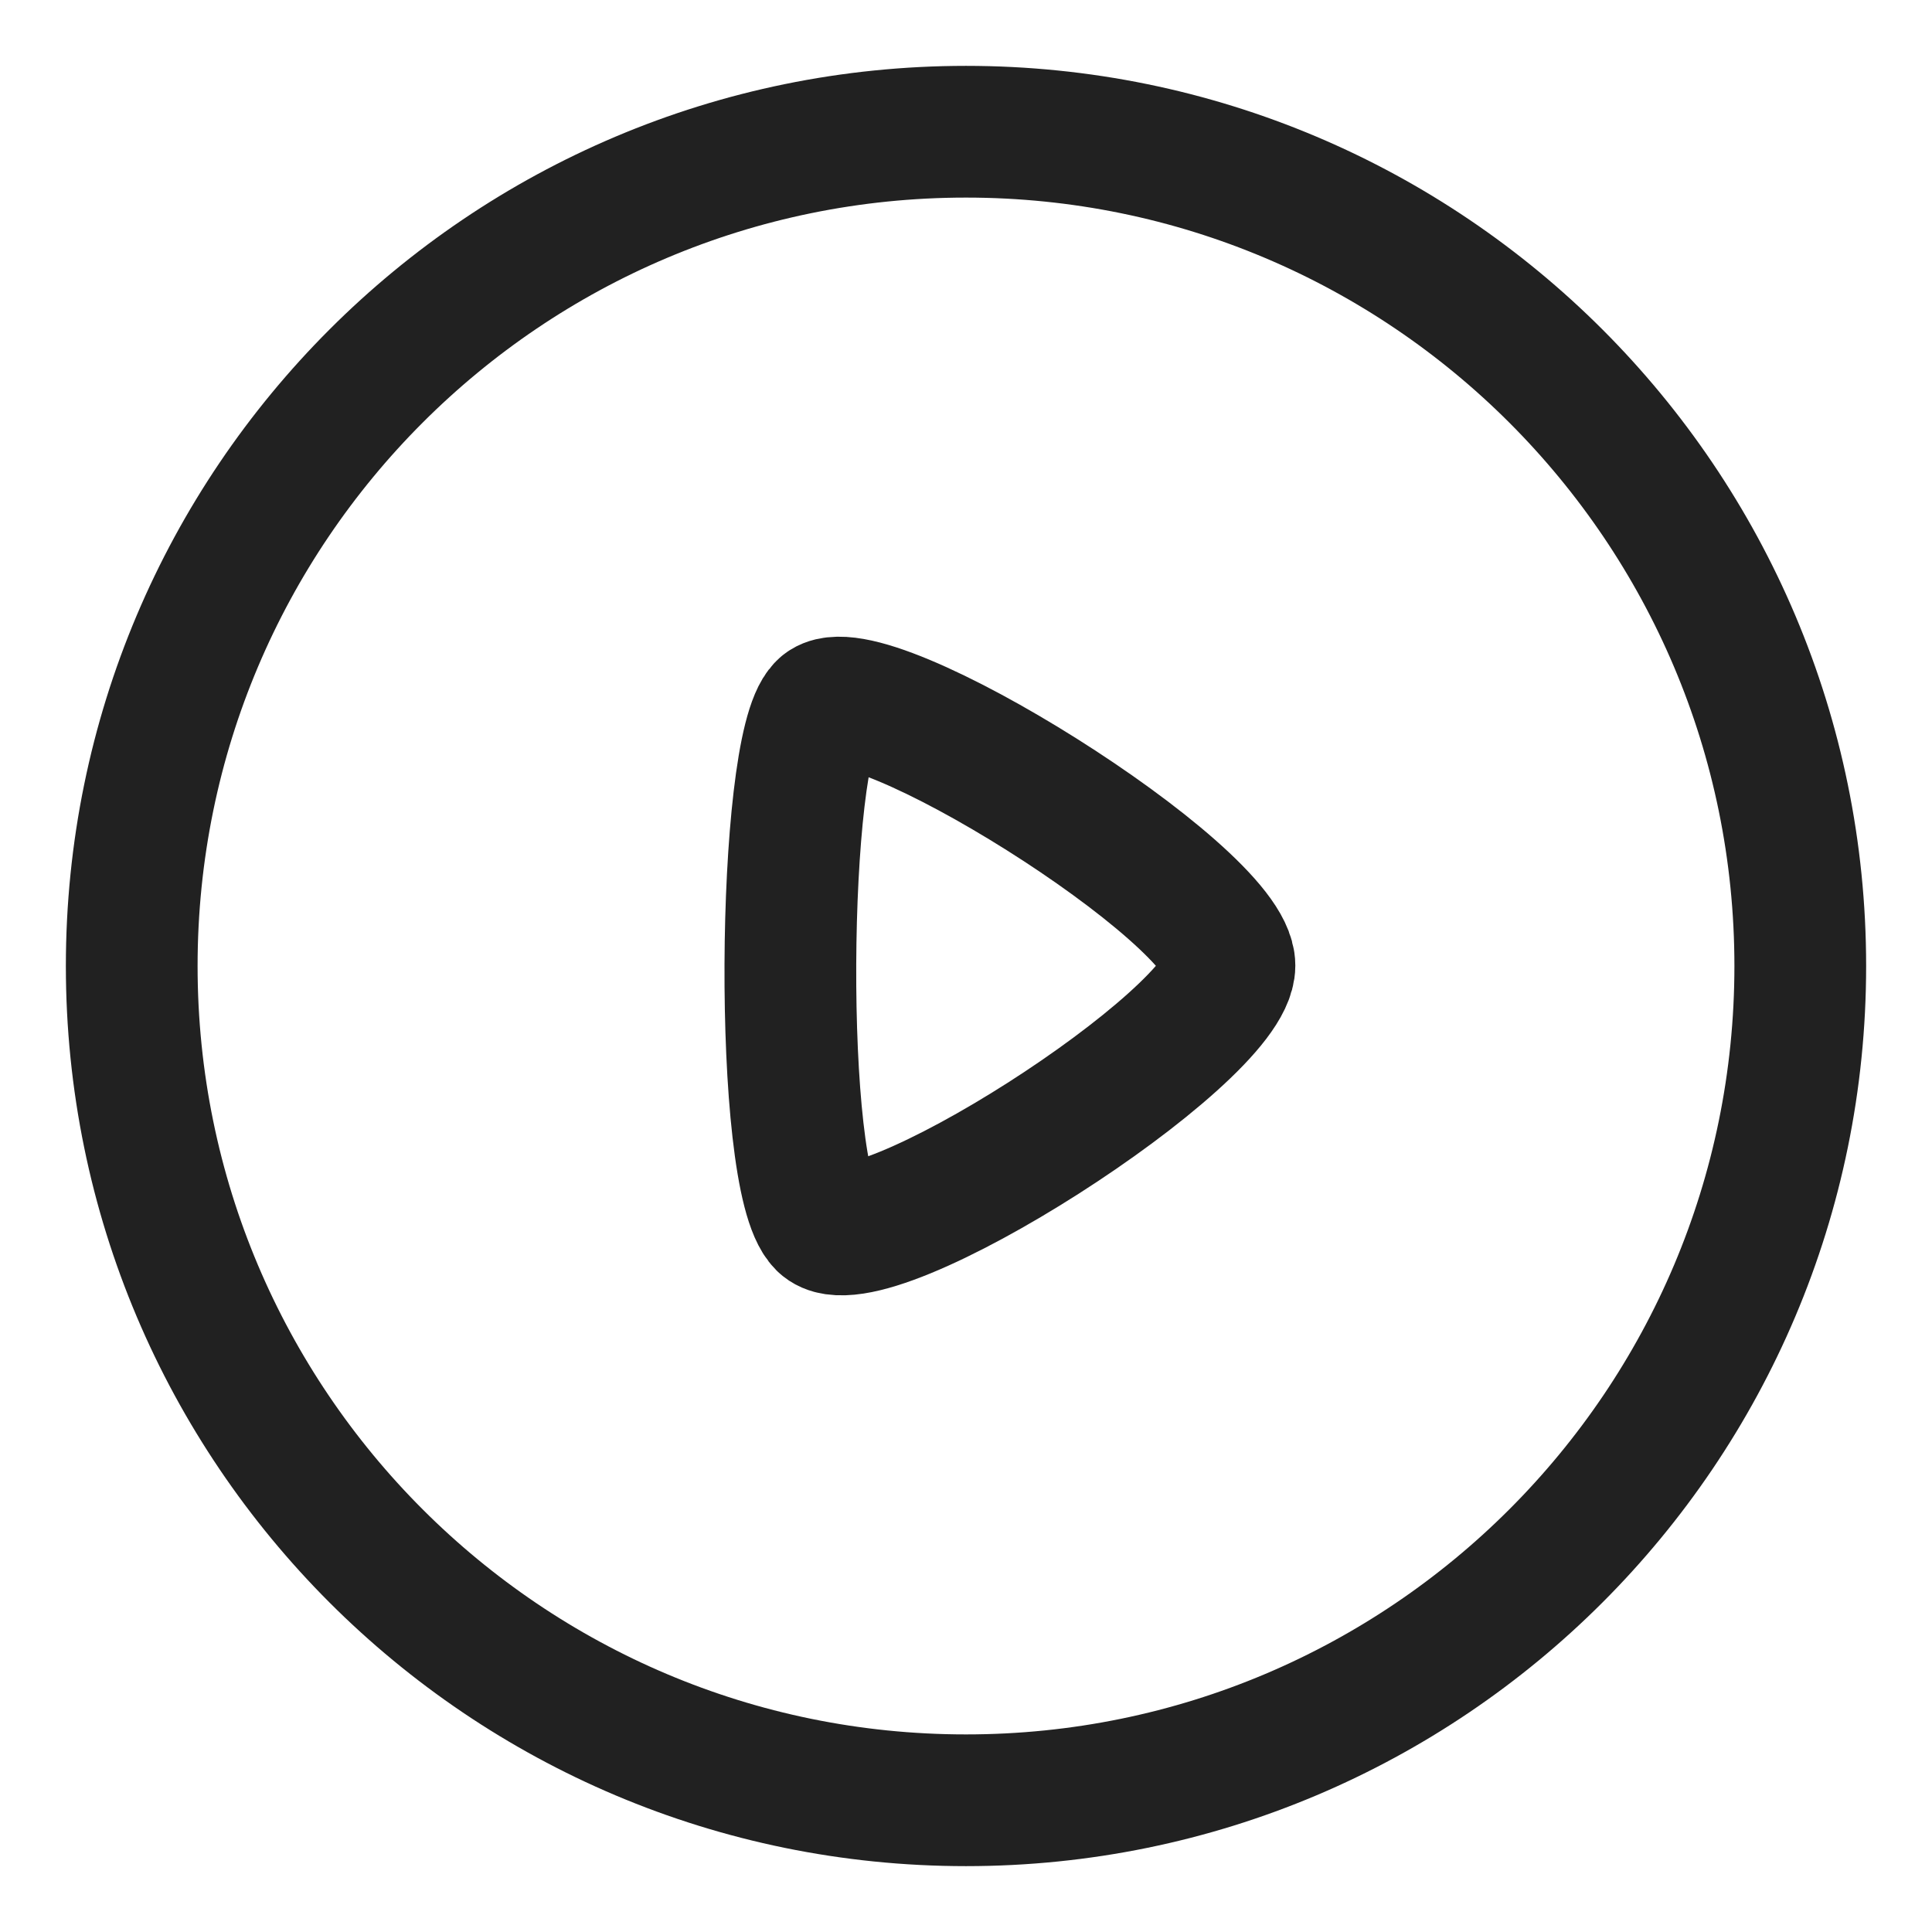
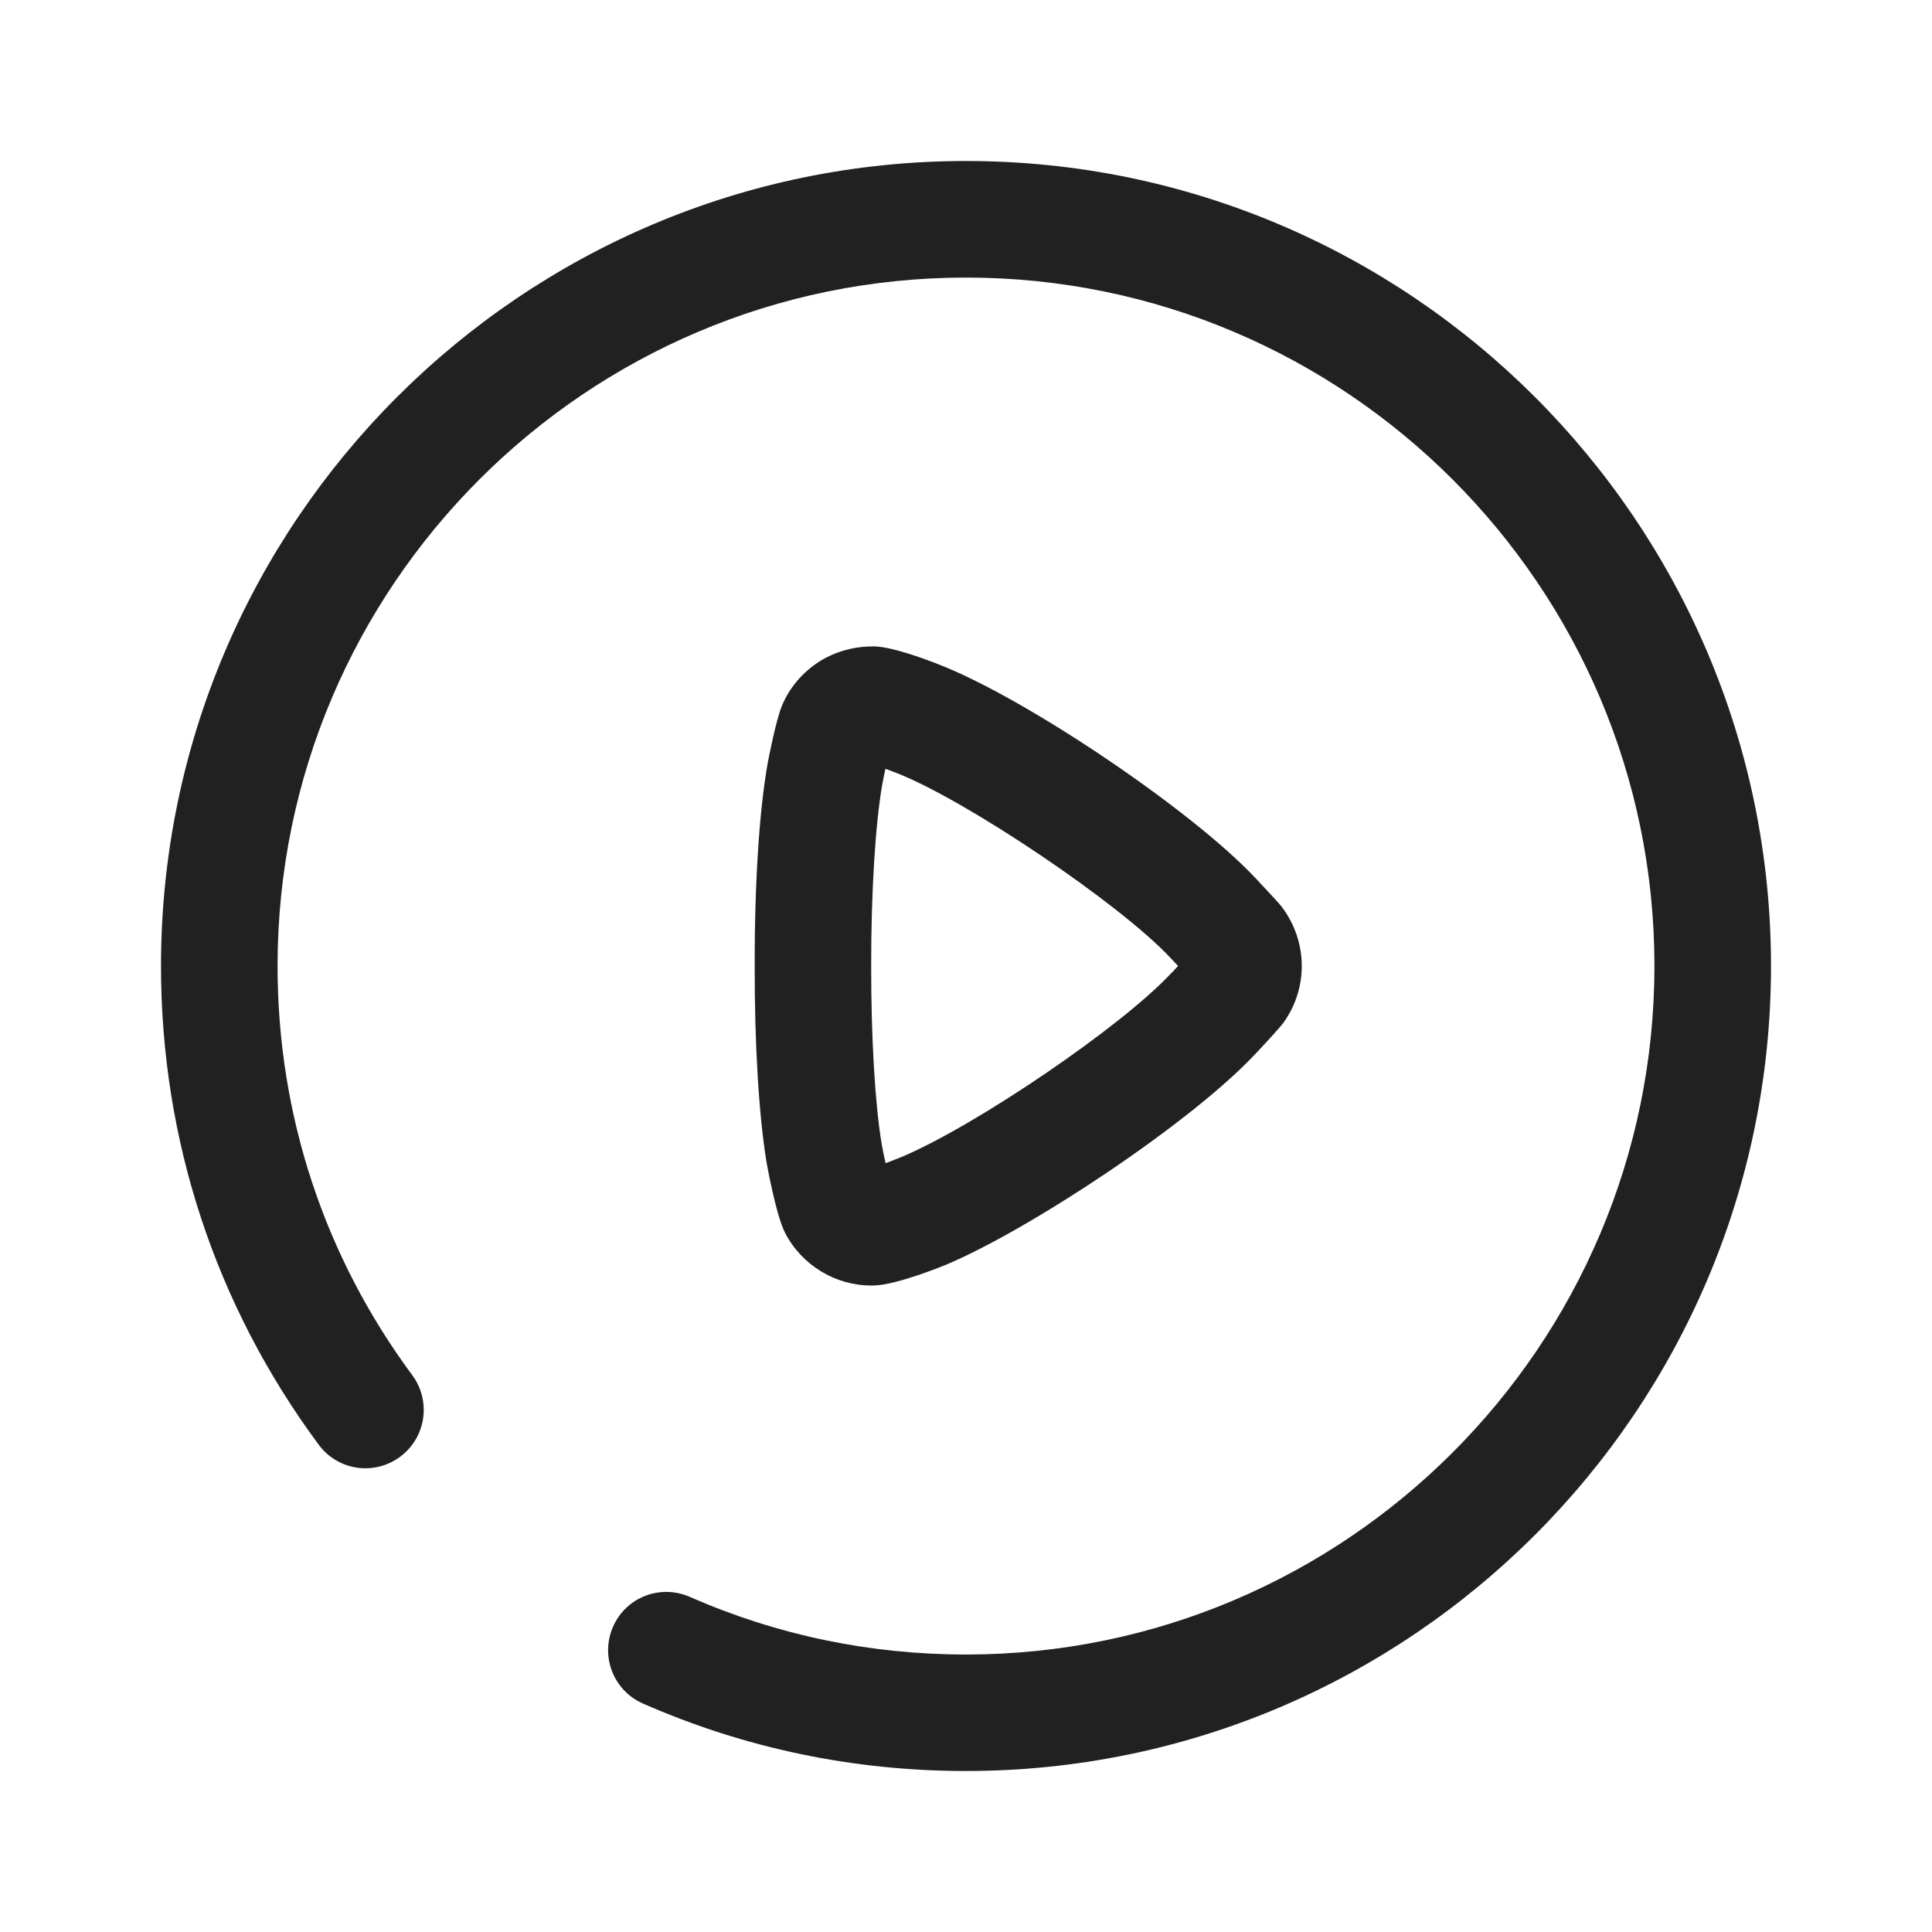
- <svg xmlns="http://www.w3.org/2000/svg" width="24" height="24" viewBox="0 0 22 22" fill="none">
-   <path fill-rule="evenodd" clip-rule="evenodd" d="M11 1.5C16.246 1.5 20.5 5.753 20.5 11C20.5 16.247 16.246 20.5 11 20.5C5.753 20.5 1.5 16.247 1.5 11C1.5 5.753 5.753 1.5 11 1.5Z" stroke="#212121" stroke-width="1.5" stroke-linecap="round" stroke-linejoin="round" />
-   <path fill-rule="evenodd" clip-rule="evenodd" d="M14 10.995C14 10.184 9.843 7.589 9.371 8.056C8.899 8.522 8.854 13.424 9.371 13.935C9.888 14.447 14 11.806 14 10.995Z" stroke="#212121" stroke-width="1.5" stroke-linecap="round" stroke-linejoin="round" />
+ <svg xmlns="http://www.w3.org/2000/svg" width="24" height="24" viewBox="0 0 24 24" fill="none">
+   <g id="Iconly/Broken/Play">
+     <g id="Play">
+       <path id="Play_2" fill-rule="evenodd" clip-rule="evenodd" d="M2 12C2 6.485 6.486 2 12 2C17.514 2 22 6.485 22 12C22 17.514 17.514 22 12 22C10.605 22 9.255 21.719 7.987 21.162C7.621 21.002 7.455 20.575 7.615 20.209C7.775 19.841 8.201 19.676 8.569 19.837C9.652 20.312 10.806 20.553 12 20.553C16.715 20.553 20.552 16.715 20.552 12C20.552 7.284 16.715 3.448 12 3.448C7.284 3.448 3.448 7.284 3.448 12C3.448 13.847 4.026 15.604 5.122 17.084C5.359 17.405 5.292 17.858 4.971 18.096C4.649 18.335 4.196 18.269 3.958 17.945C2.677 16.216 2 14.16 2 12ZM10.82 15.969H10.856C11.149 15.962 11.755 15.71 11.761 15.707C12.779 15.278 14.794 13.954 15.608 13.078L15.657 13.026C15.757 12.92 15.906 12.755 15.941 12.708C16.091 12.501 16.171 12.255 16.171 12C16.171 11.731 16.08 11.466 15.913 11.253C15.886 11.219 15.77 11.093 15.676 10.994L15.597 10.909C14.805 10.064 12.743 8.673 11.66 8.253C11.495 8.188 11.087 8.036 10.864 8.03C10.652 8.027 10.447 8.072 10.251 8.175C10.008 8.307 9.816 8.519 9.714 8.766C9.639 8.942 9.539 9.465 9.538 9.473C9.433 10.052 9.373 10.973 9.375 11.999C9.373 12.969 9.427 13.858 9.522 14.436C9.523 14.442 9.636 15.089 9.754 15.318C9.96 15.716 10.378 15.969 10.82 15.969ZM10.962 9.733C10.97 9.687 10.984 9.619 10.999 9.55C11.053 9.57 11.101 9.588 11.132 9.6C11.999 9.937 13.91 11.225 14.537 11.896L14.621 11.985C14.623 11.988 14.626 11.99 14.628 11.993L14.628 11.993C14.63 11.995 14.632 11.998 14.635 12C14.624 12.01 14.614 12.021 14.605 12.031C14.604 12.033 14.552 12.092 14.547 12.091C13.94 12.747 12.126 13.982 11.2 14.372C11.176 14.382 11.145 14.394 11.112 14.407L11.112 14.407C11.076 14.42 11.038 14.435 11.001 14.45C10.98 14.358 10.961 14.263 10.951 14.201C10.869 13.706 10.821 12.882 10.822 11.999C10.821 11.083 10.875 10.214 10.962 9.733Z" fill="#212121" />
+     </g>
+   </g>
</svg>
